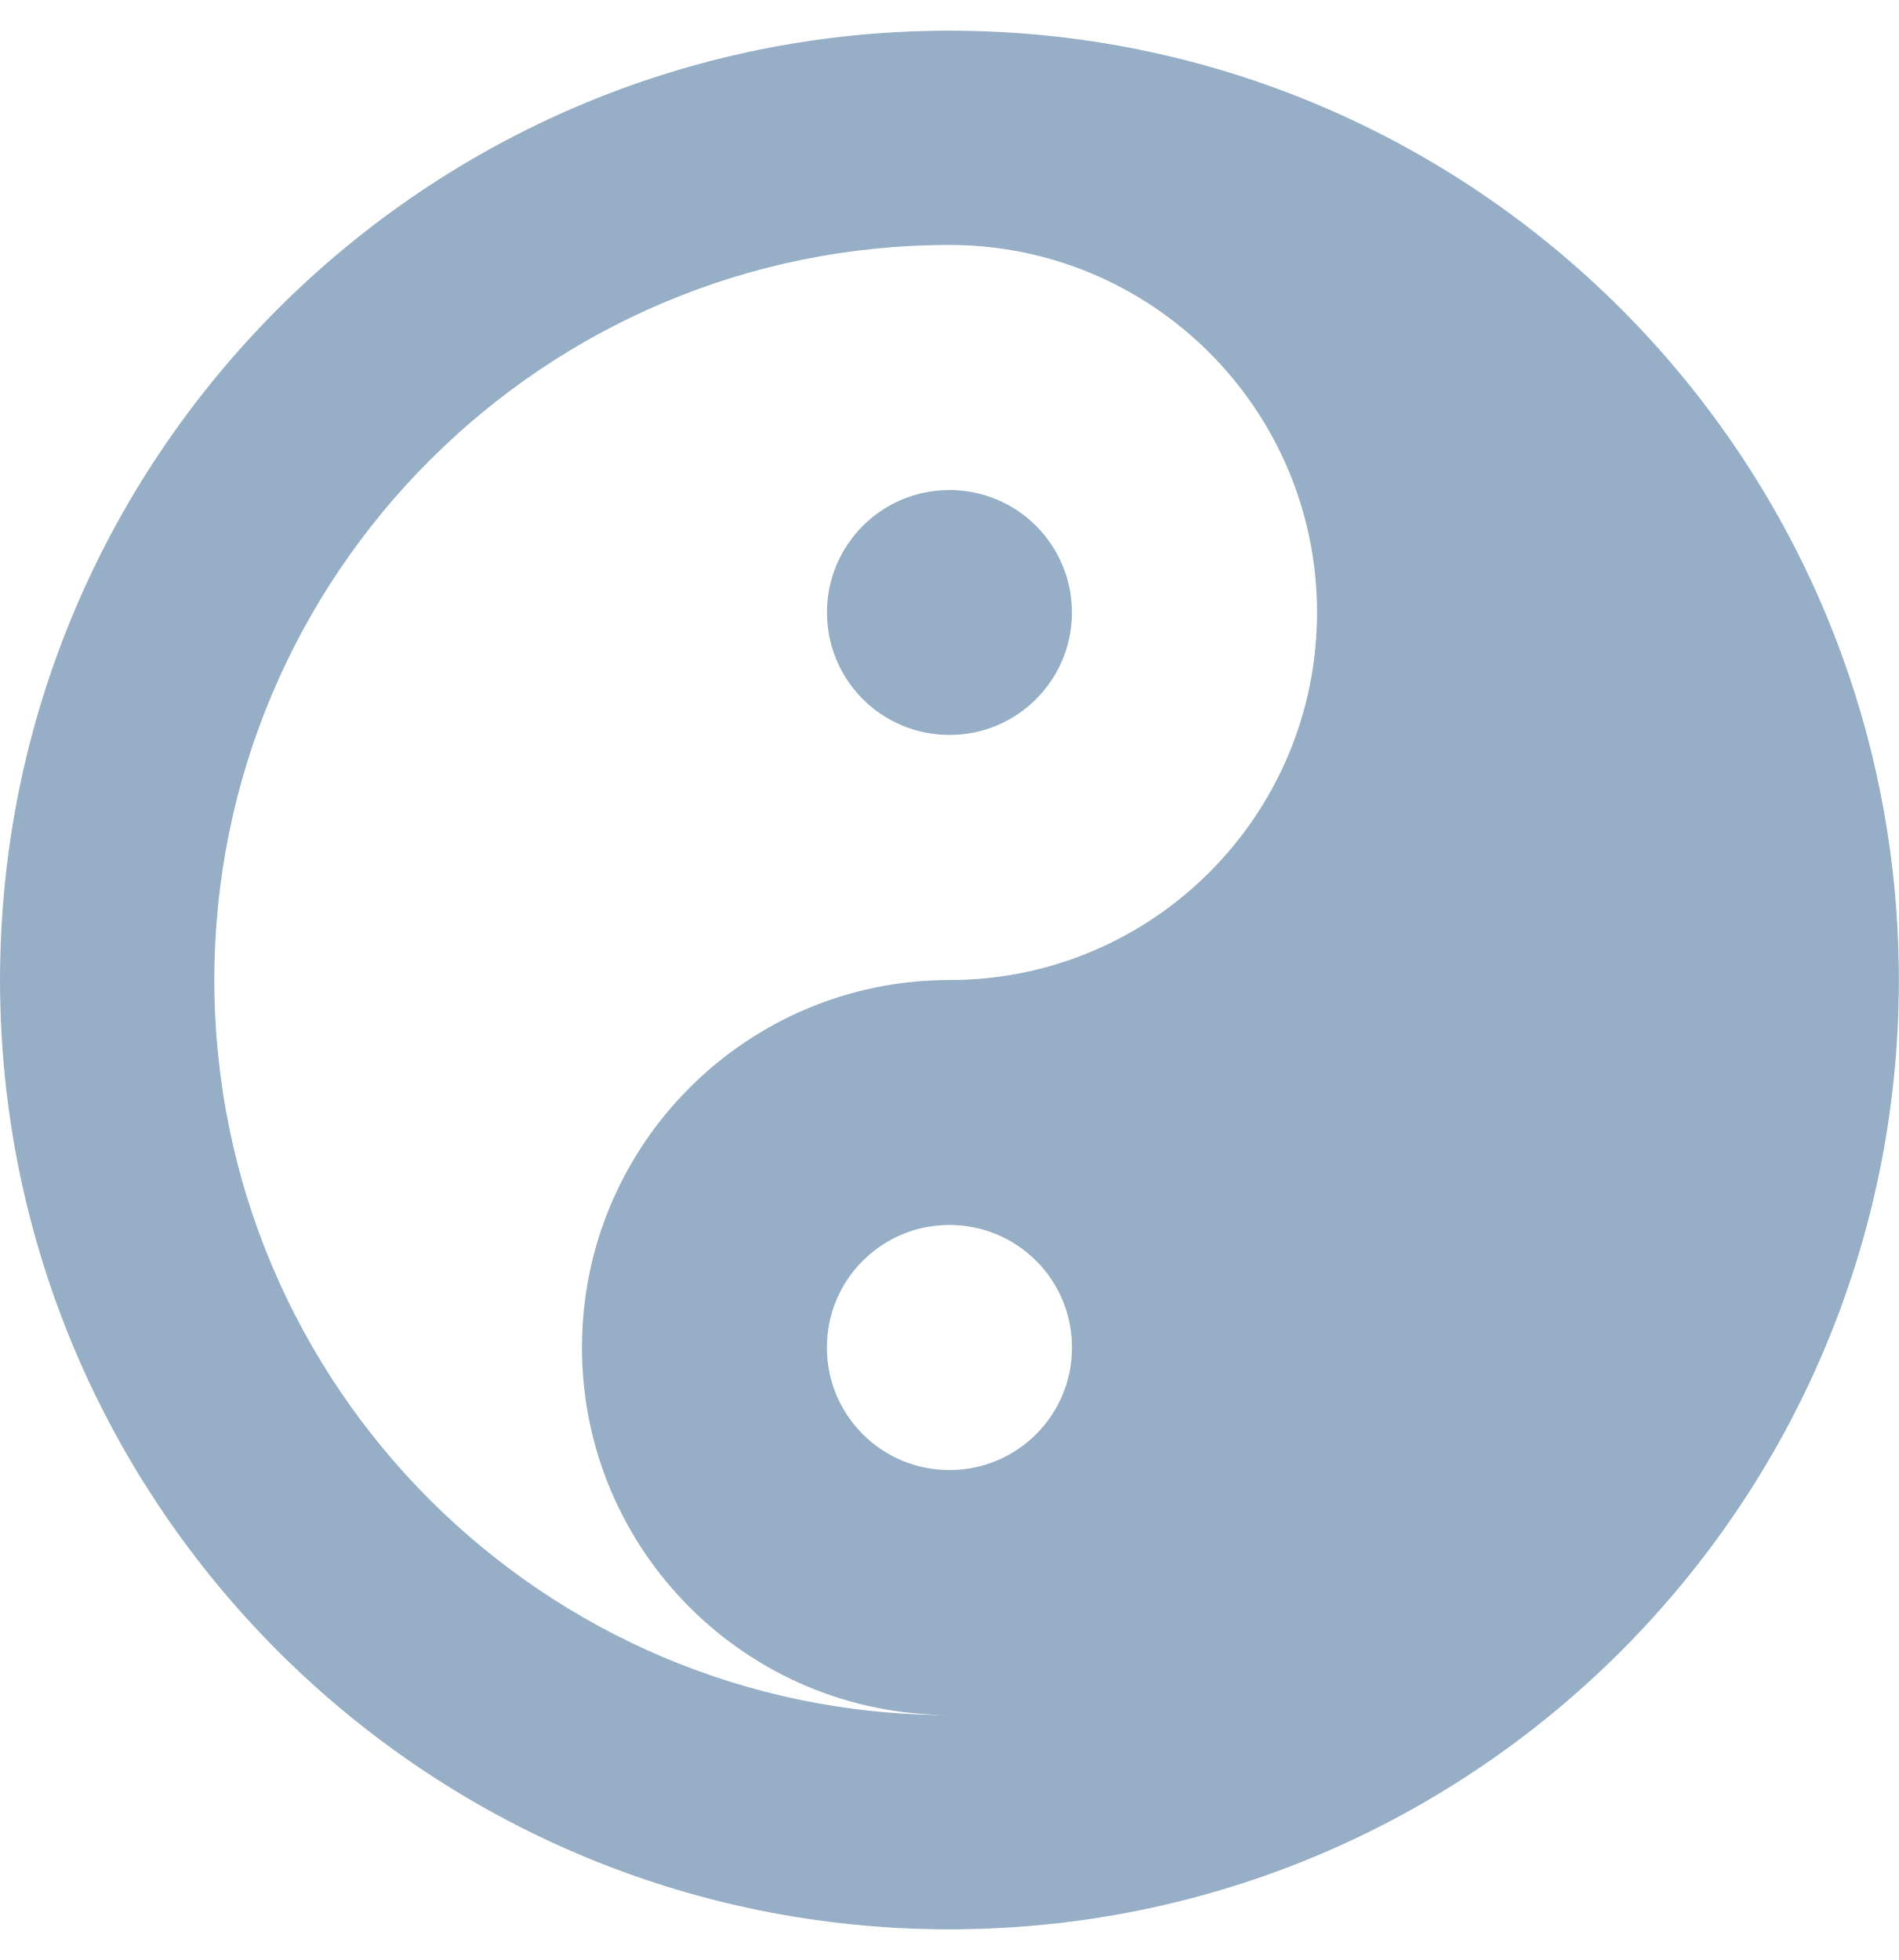
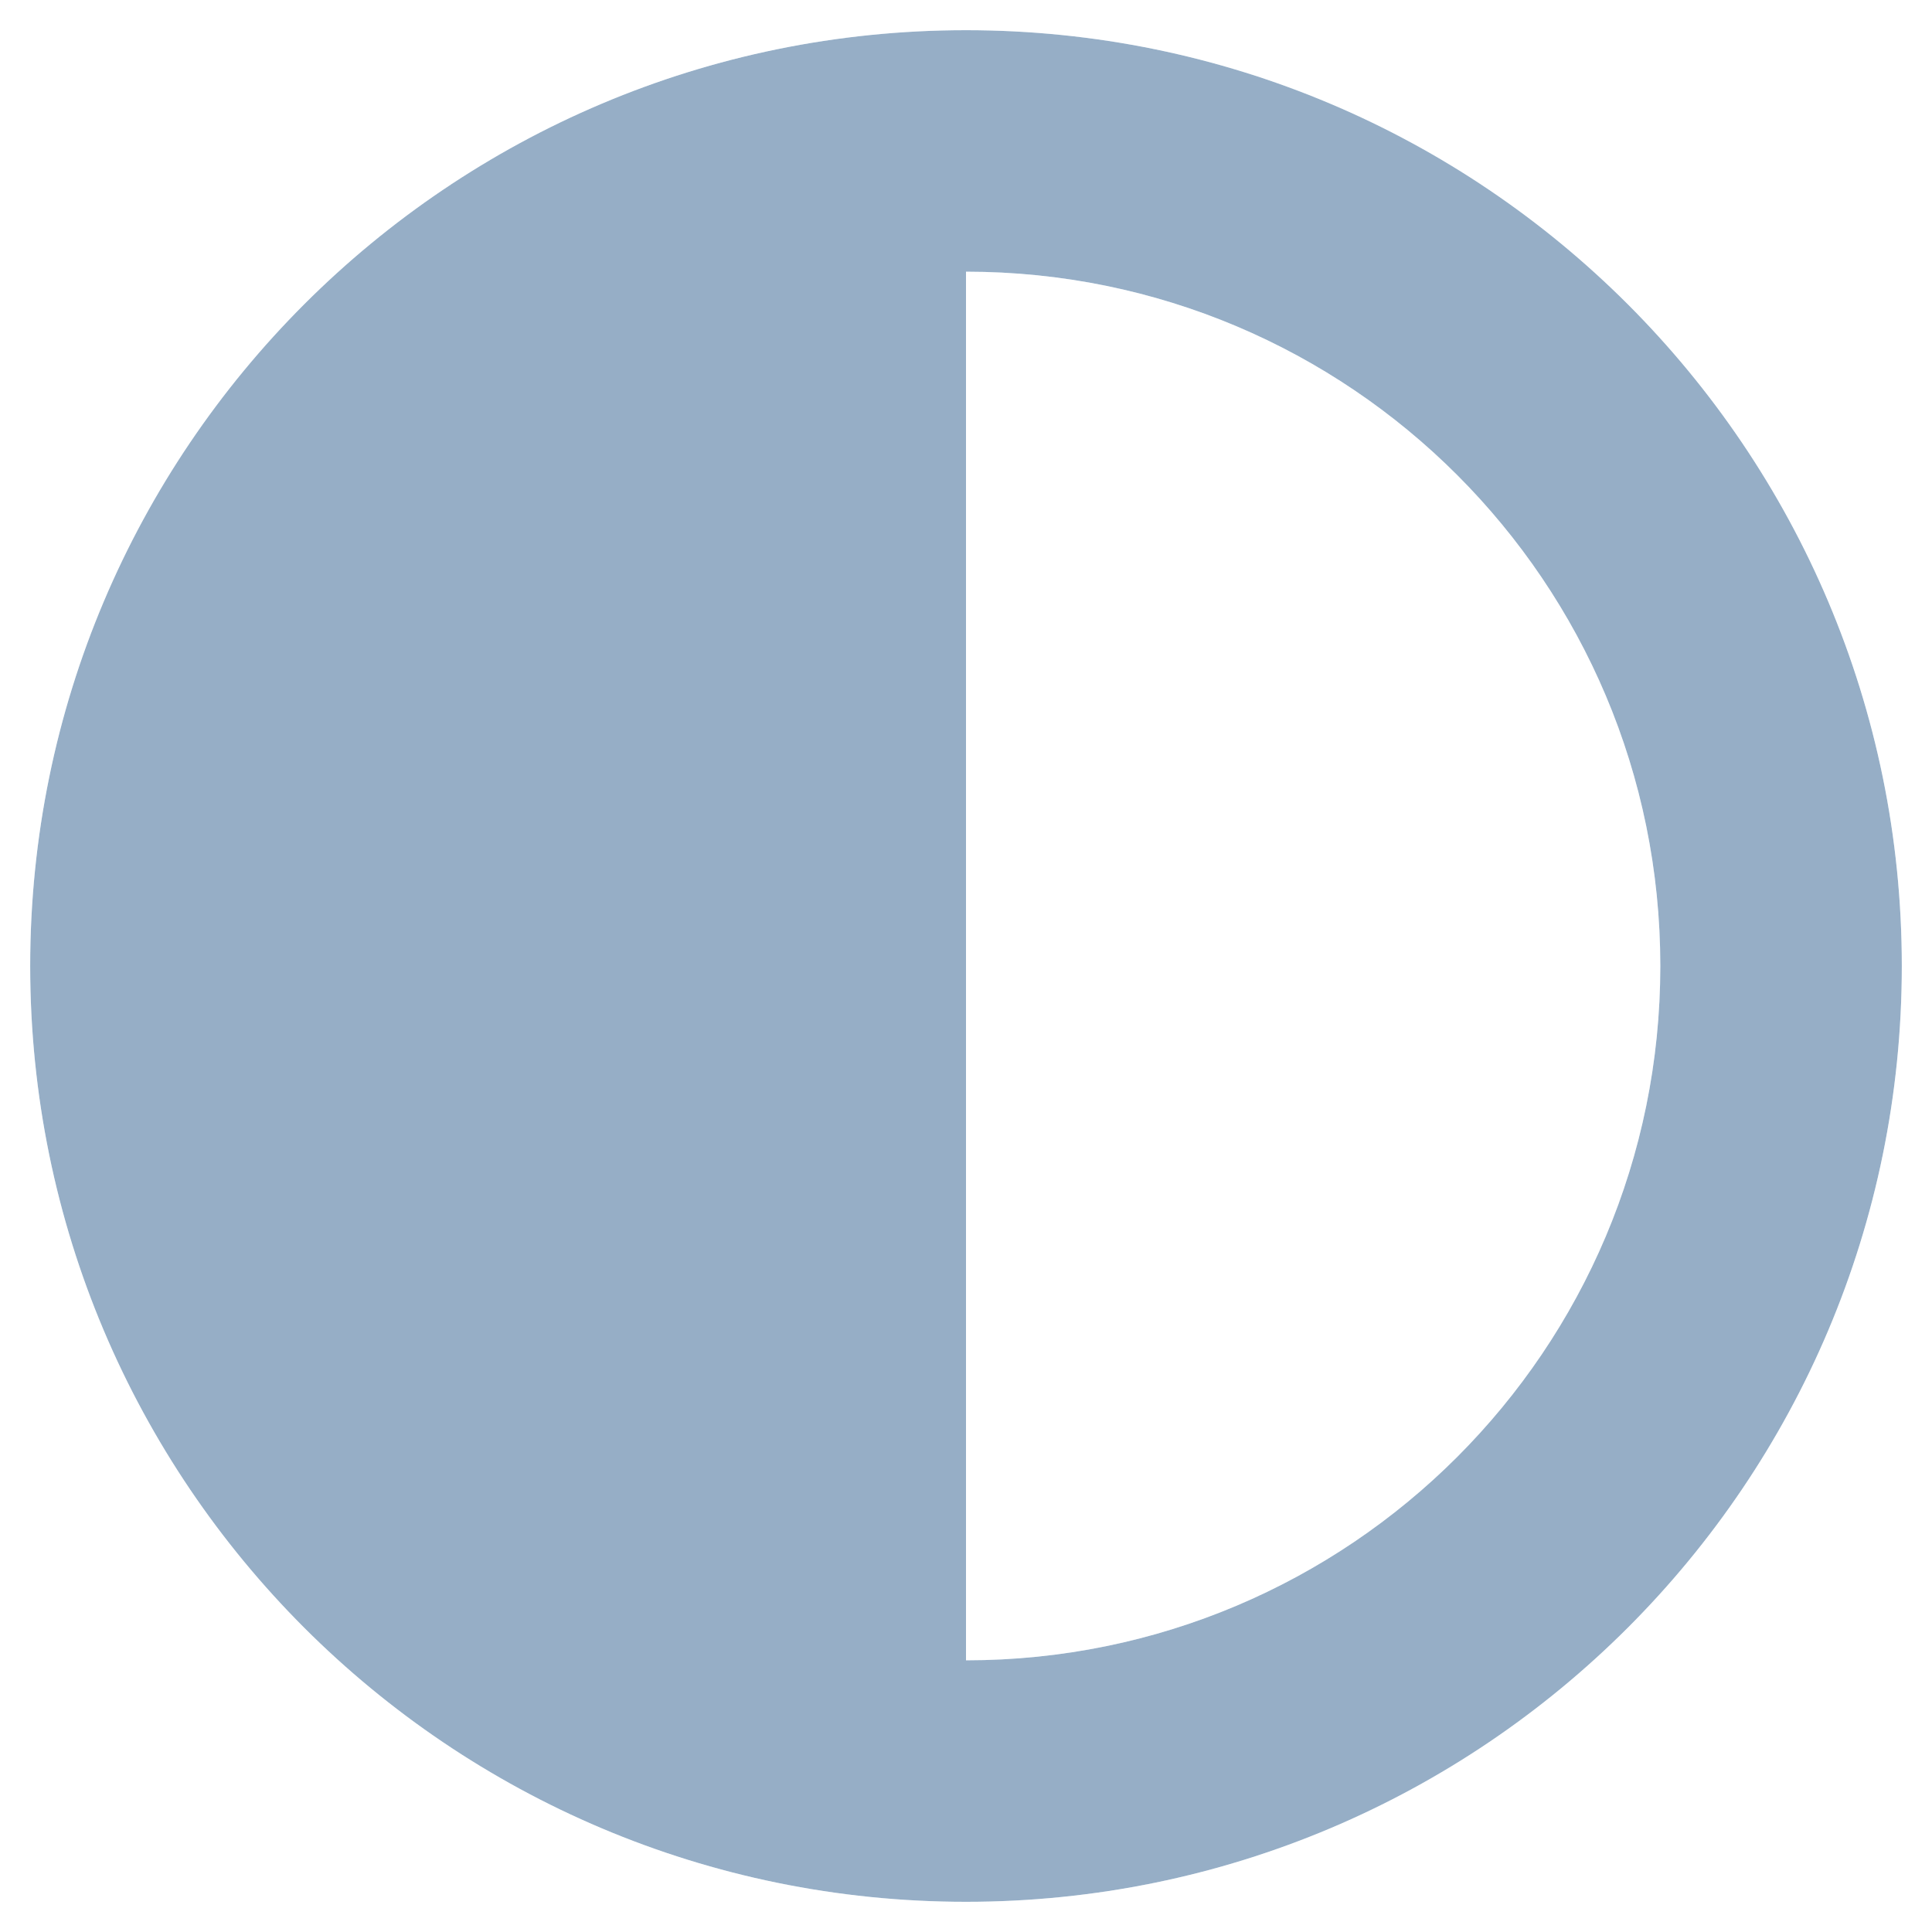
- <svg xmlns="http://www.w3.org/2000/svg" viewBox="0 0 496 512" version="1.1" id="svg1601">
-   <defs id="defs1605">
-     <filter style="color-interpolation-filters:sRGB;" id="filter470" x="0" y="0" width="1" height="1">
-       <feComposite in2="SourceGraphic" operator="arithmetic" k1="0" k2="1" result="composite1" id="feComposite456" />
-       <feColorMatrix in="composite1" values="1" type="saturate" result="colormatrix1" id="feColorMatrix458" />
-       <feFlood flood-opacity="1" flood-color="rgb(119,139,161)" result="flood1" id="feFlood460" />
-       <feBlend in="flood1" in2="colormatrix1" mode="multiply" result="blend1" id="feBlend462" />
-       <feBlend in2="blend1" mode="screen" result="blend2" id="feBlend464" />
-       <feColorMatrix in="blend2" values="1" type="saturate" result="colormatrix2" id="feColorMatrix466" />
-       <feComposite in="colormatrix2" in2="SourceGraphic" operator="in" k2="1" result="composite2" id="feComposite468" />
+ <svg xmlns="http://www.w3.org/2000/svg" viewBox="0 0 512 512" version="1.1" id="svg1609">
+   <defs id="defs1613">
+     <filter style="color-interpolation-filters:sRGB;" id="filter442" x="0" y="0" width="1" height="1">
+       <feComposite in2="SourceGraphic" operator="arithmetic" k1="0" k2="1" result="composite1" id="feComposite428" />
+       <feColorMatrix in="composite1" values="1" type="saturate" result="colormatrix1" id="feColorMatrix430" />
+       <feFlood flood-opacity="1" flood-color="rgb(119,139,161)" result="flood1" id="feFlood432" />
+       <feBlend in="flood1" in2="colormatrix1" mode="multiply" result="blend1" id="feBlend434" />
+       <feBlend in2="blend1" mode="screen" result="blend2" id="feBlend436" />
+       <feColorMatrix in="blend2" values="1" type="saturate" result="colormatrix2" id="feColorMatrix438" />
+       <feComposite in="colormatrix2" in2="SourceGraphic" operator="in" k2="1" result="composite2" id="feComposite440" />
    </filter>
  </defs>
-   <path d="M248 8C111 8 0 119 0 256s111 248 248 248 248-111 248-248S385 8 248 8zm0 376c-17.7 0-32-14.3-32-32s14.3-32 32-32 32 14.3 32 32-14.3 32-32 32zm0-128c-53 0-96 43-96 96s43 96 96 96c-106 0-192-86-192-192S142 64 248 64c53 0 96 43 96 96s-43 96-96 96zm0-128c-17.7 0-32 14.3-32 32s14.3 32 32 32 32-14.3 32-32-14.3-32-32-32z" id="path1599" style="fill:#c2ccd5;filter:url(#filter470)" />
+   <path d="M8 256c0 137 111 248 248 248s248-111 248-248S393 8 256 8 8 119 8 256zm248 184V72c101.7 0 184 82.3 184 184 0 101.7-82.3 184-184 184z" id="path1607" style="fill:#c2ccd5;filter:url(#filter442)" />
</svg>
